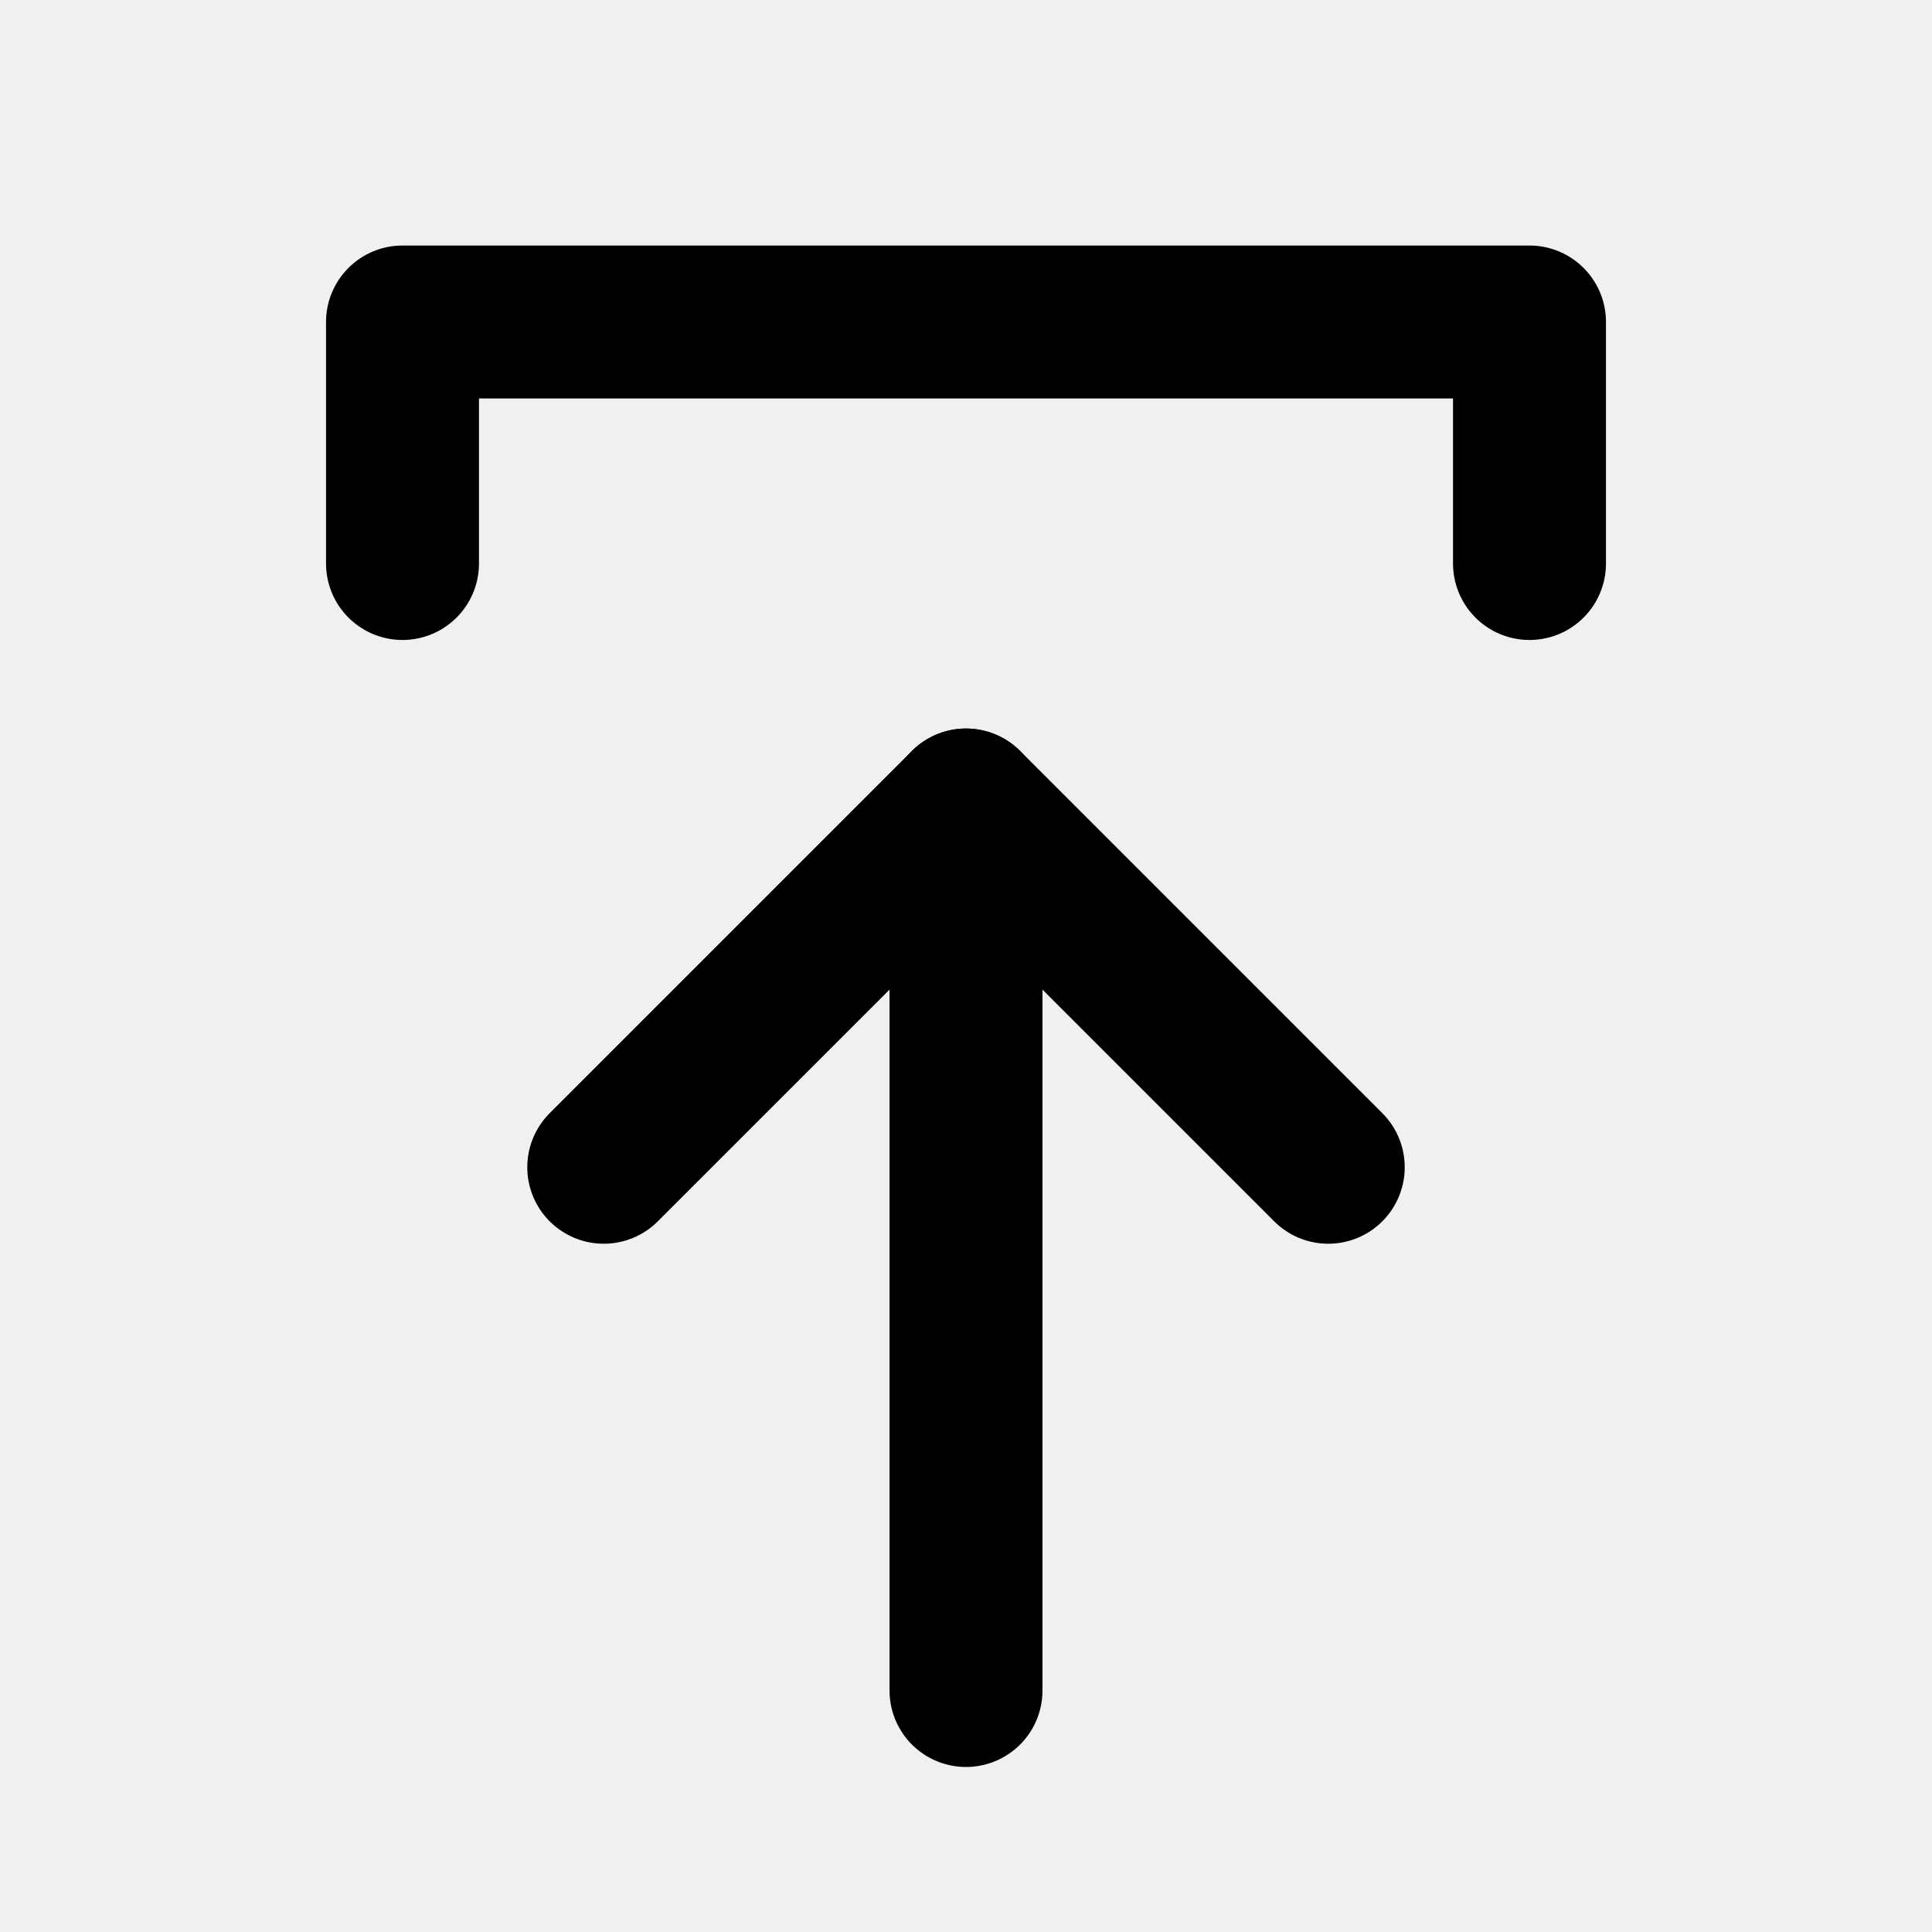
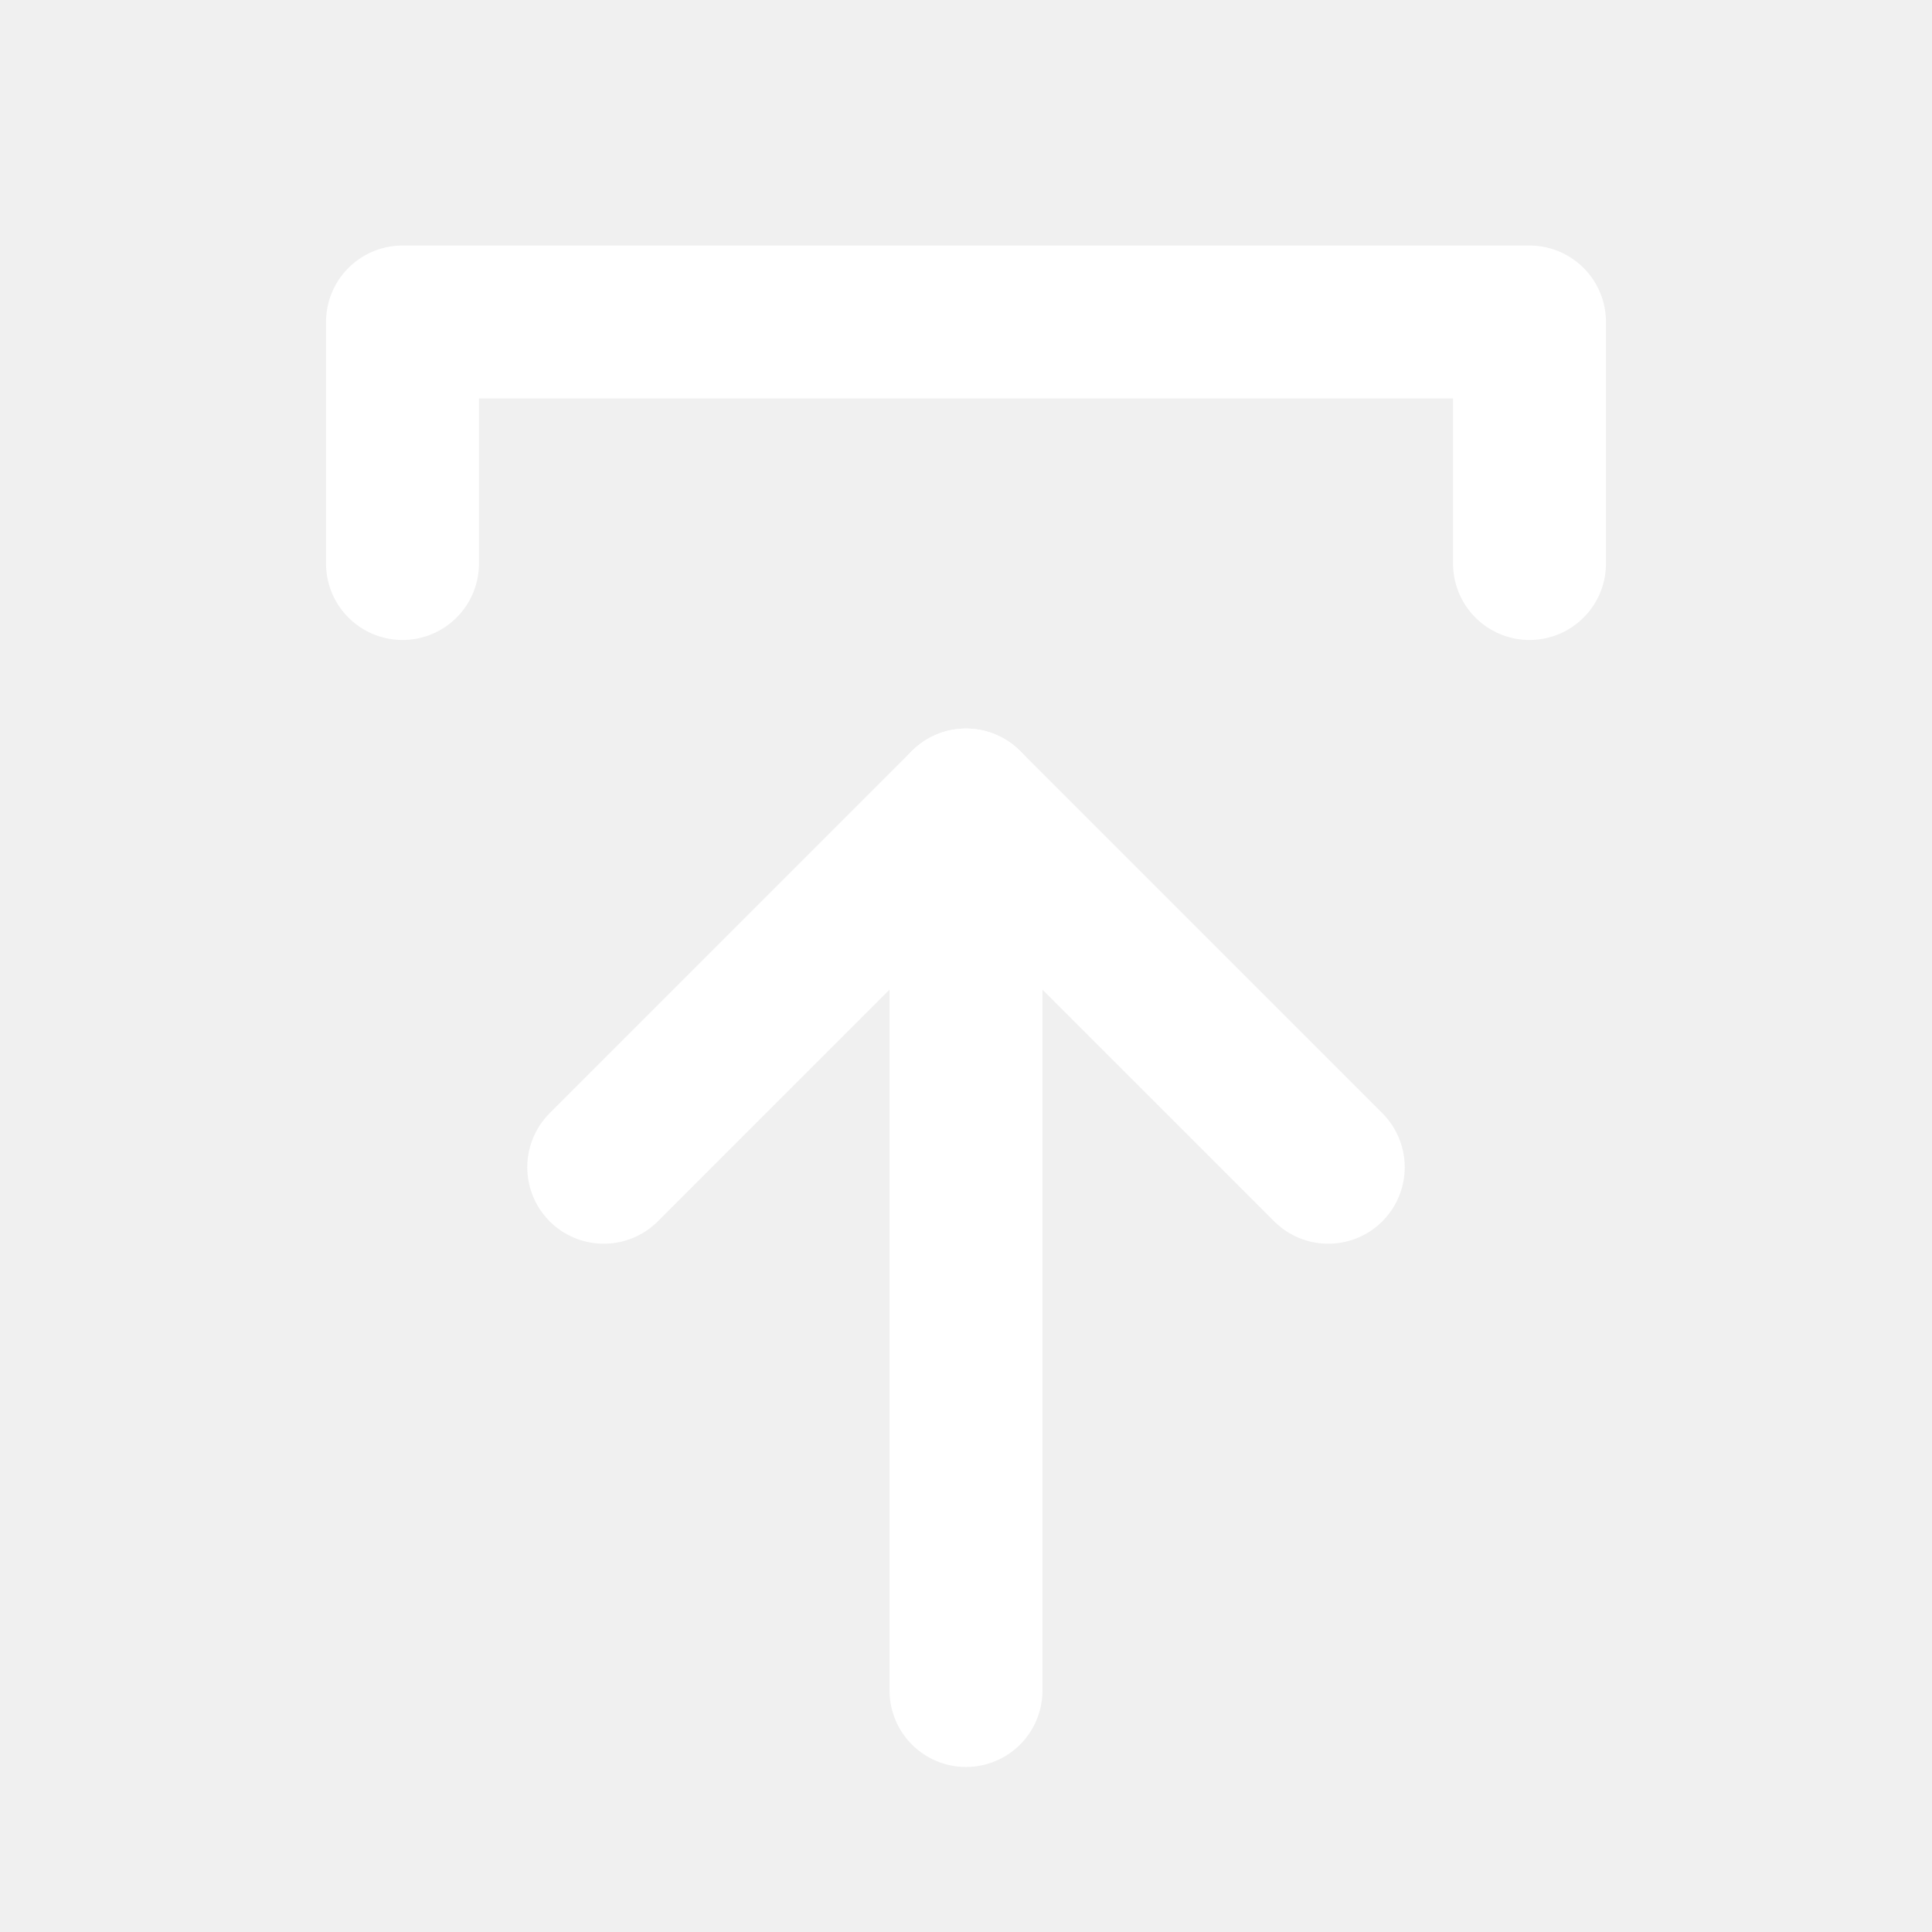
<svg xmlns="http://www.w3.org/2000/svg" viewBox="0 0 24 24">
-   <g id="titan-artwork" fill="none" stroke="currentColor" stroke-width="1.9" stroke-linecap="round" stroke-linejoin="round">
+   <g id="titan-artwork" fill="none" stroke="#fff" stroke-width="1.9" stroke-linecap="round" stroke-linejoin="round">
    <path d="M12 21V10" />
    <path d="m7.5 14.5 4.5-4.5 4.5 4.5" />
    <path d="M5 7V4h14v3" />
  </g>
</svg>
